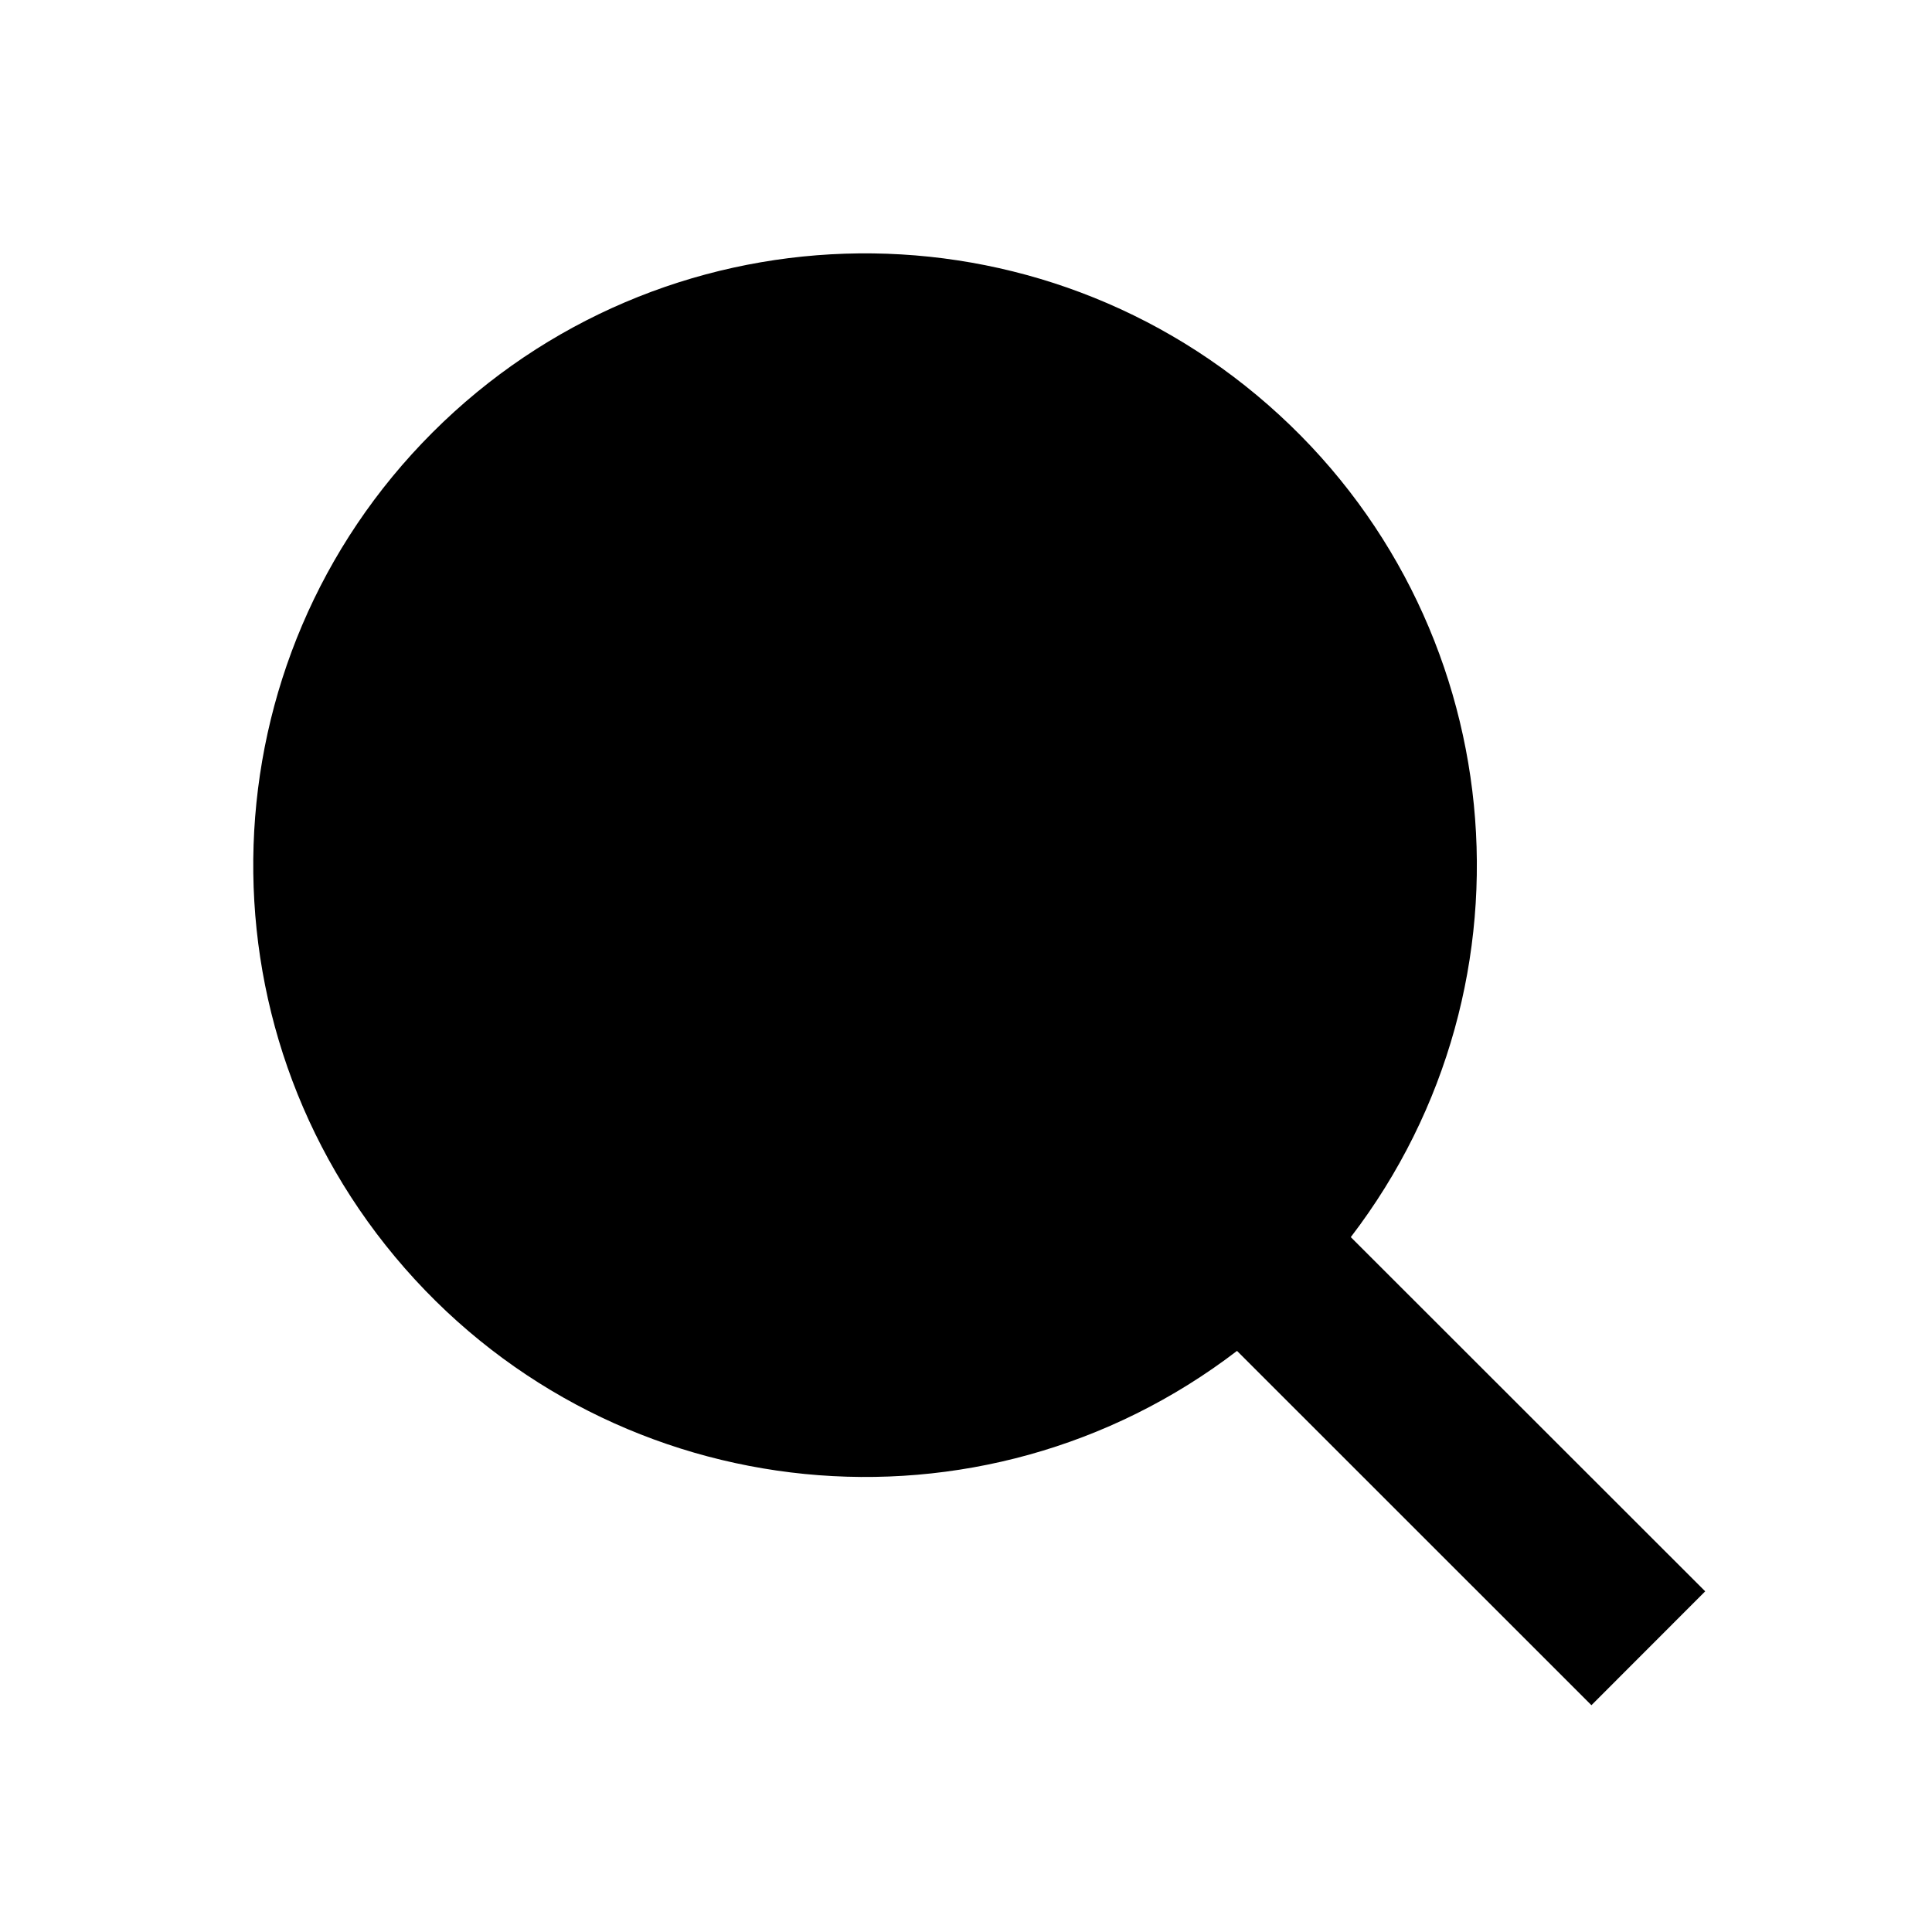
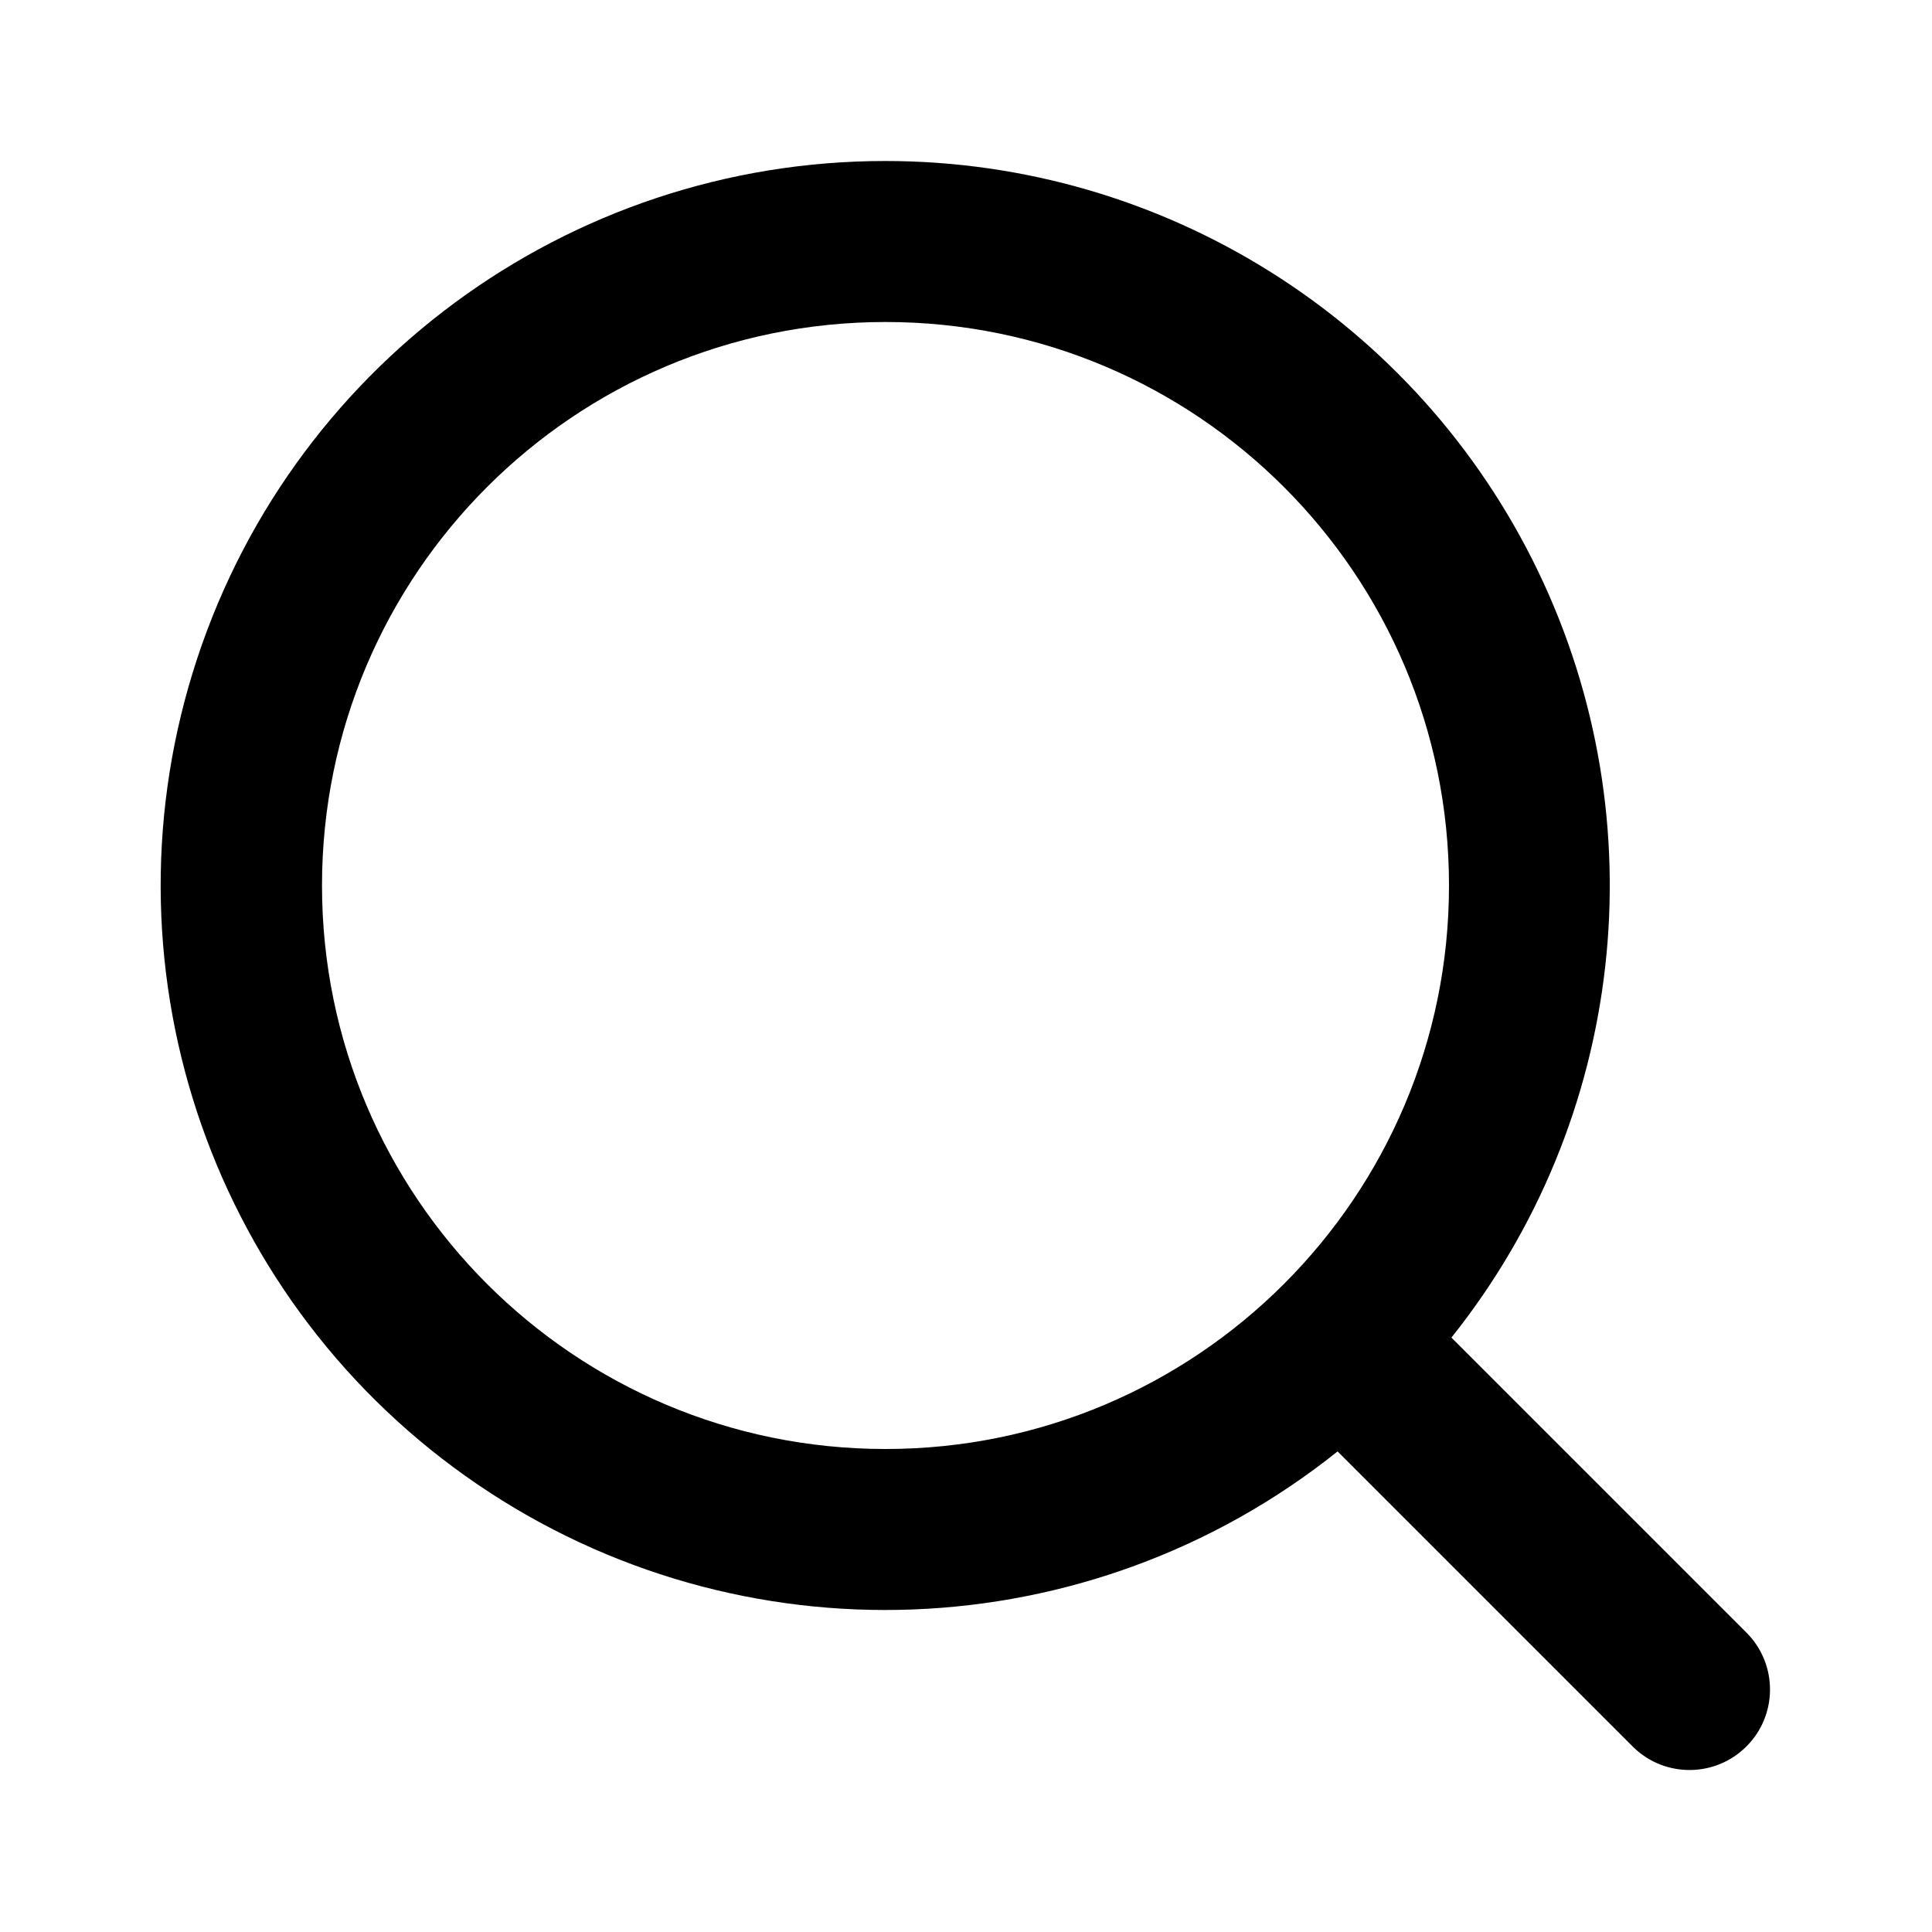
- <svg xmlns="http://www.w3.org/2000/svg" viewBox="0 0 18 18">
-   <path d="M11.03 11.03a4.2 4.2 0 1 1-5.94-5.94 4.2 4.2 0 0 1 5.94 5.94Zm.495 1.556a5.7 5.7 0 1 1 1.06-1.06l3.302 3.3-1.06 1.061-3.302-3.301Z" />
+ <svg xmlns="http://www.w3.org/2000/svg" viewBox="0 0 24 24">
+   <path d="M11 2a9 9 0 0 1 7.03 14.616l3.677 3.677a1 1 0 0 1-1.414 1.414l-3.677-3.677A9 9 0 1 1 11 2Zm0 2a7 7 0 1 0 0 14 7 7 0 0 0 0-14Z" />
</svg>
